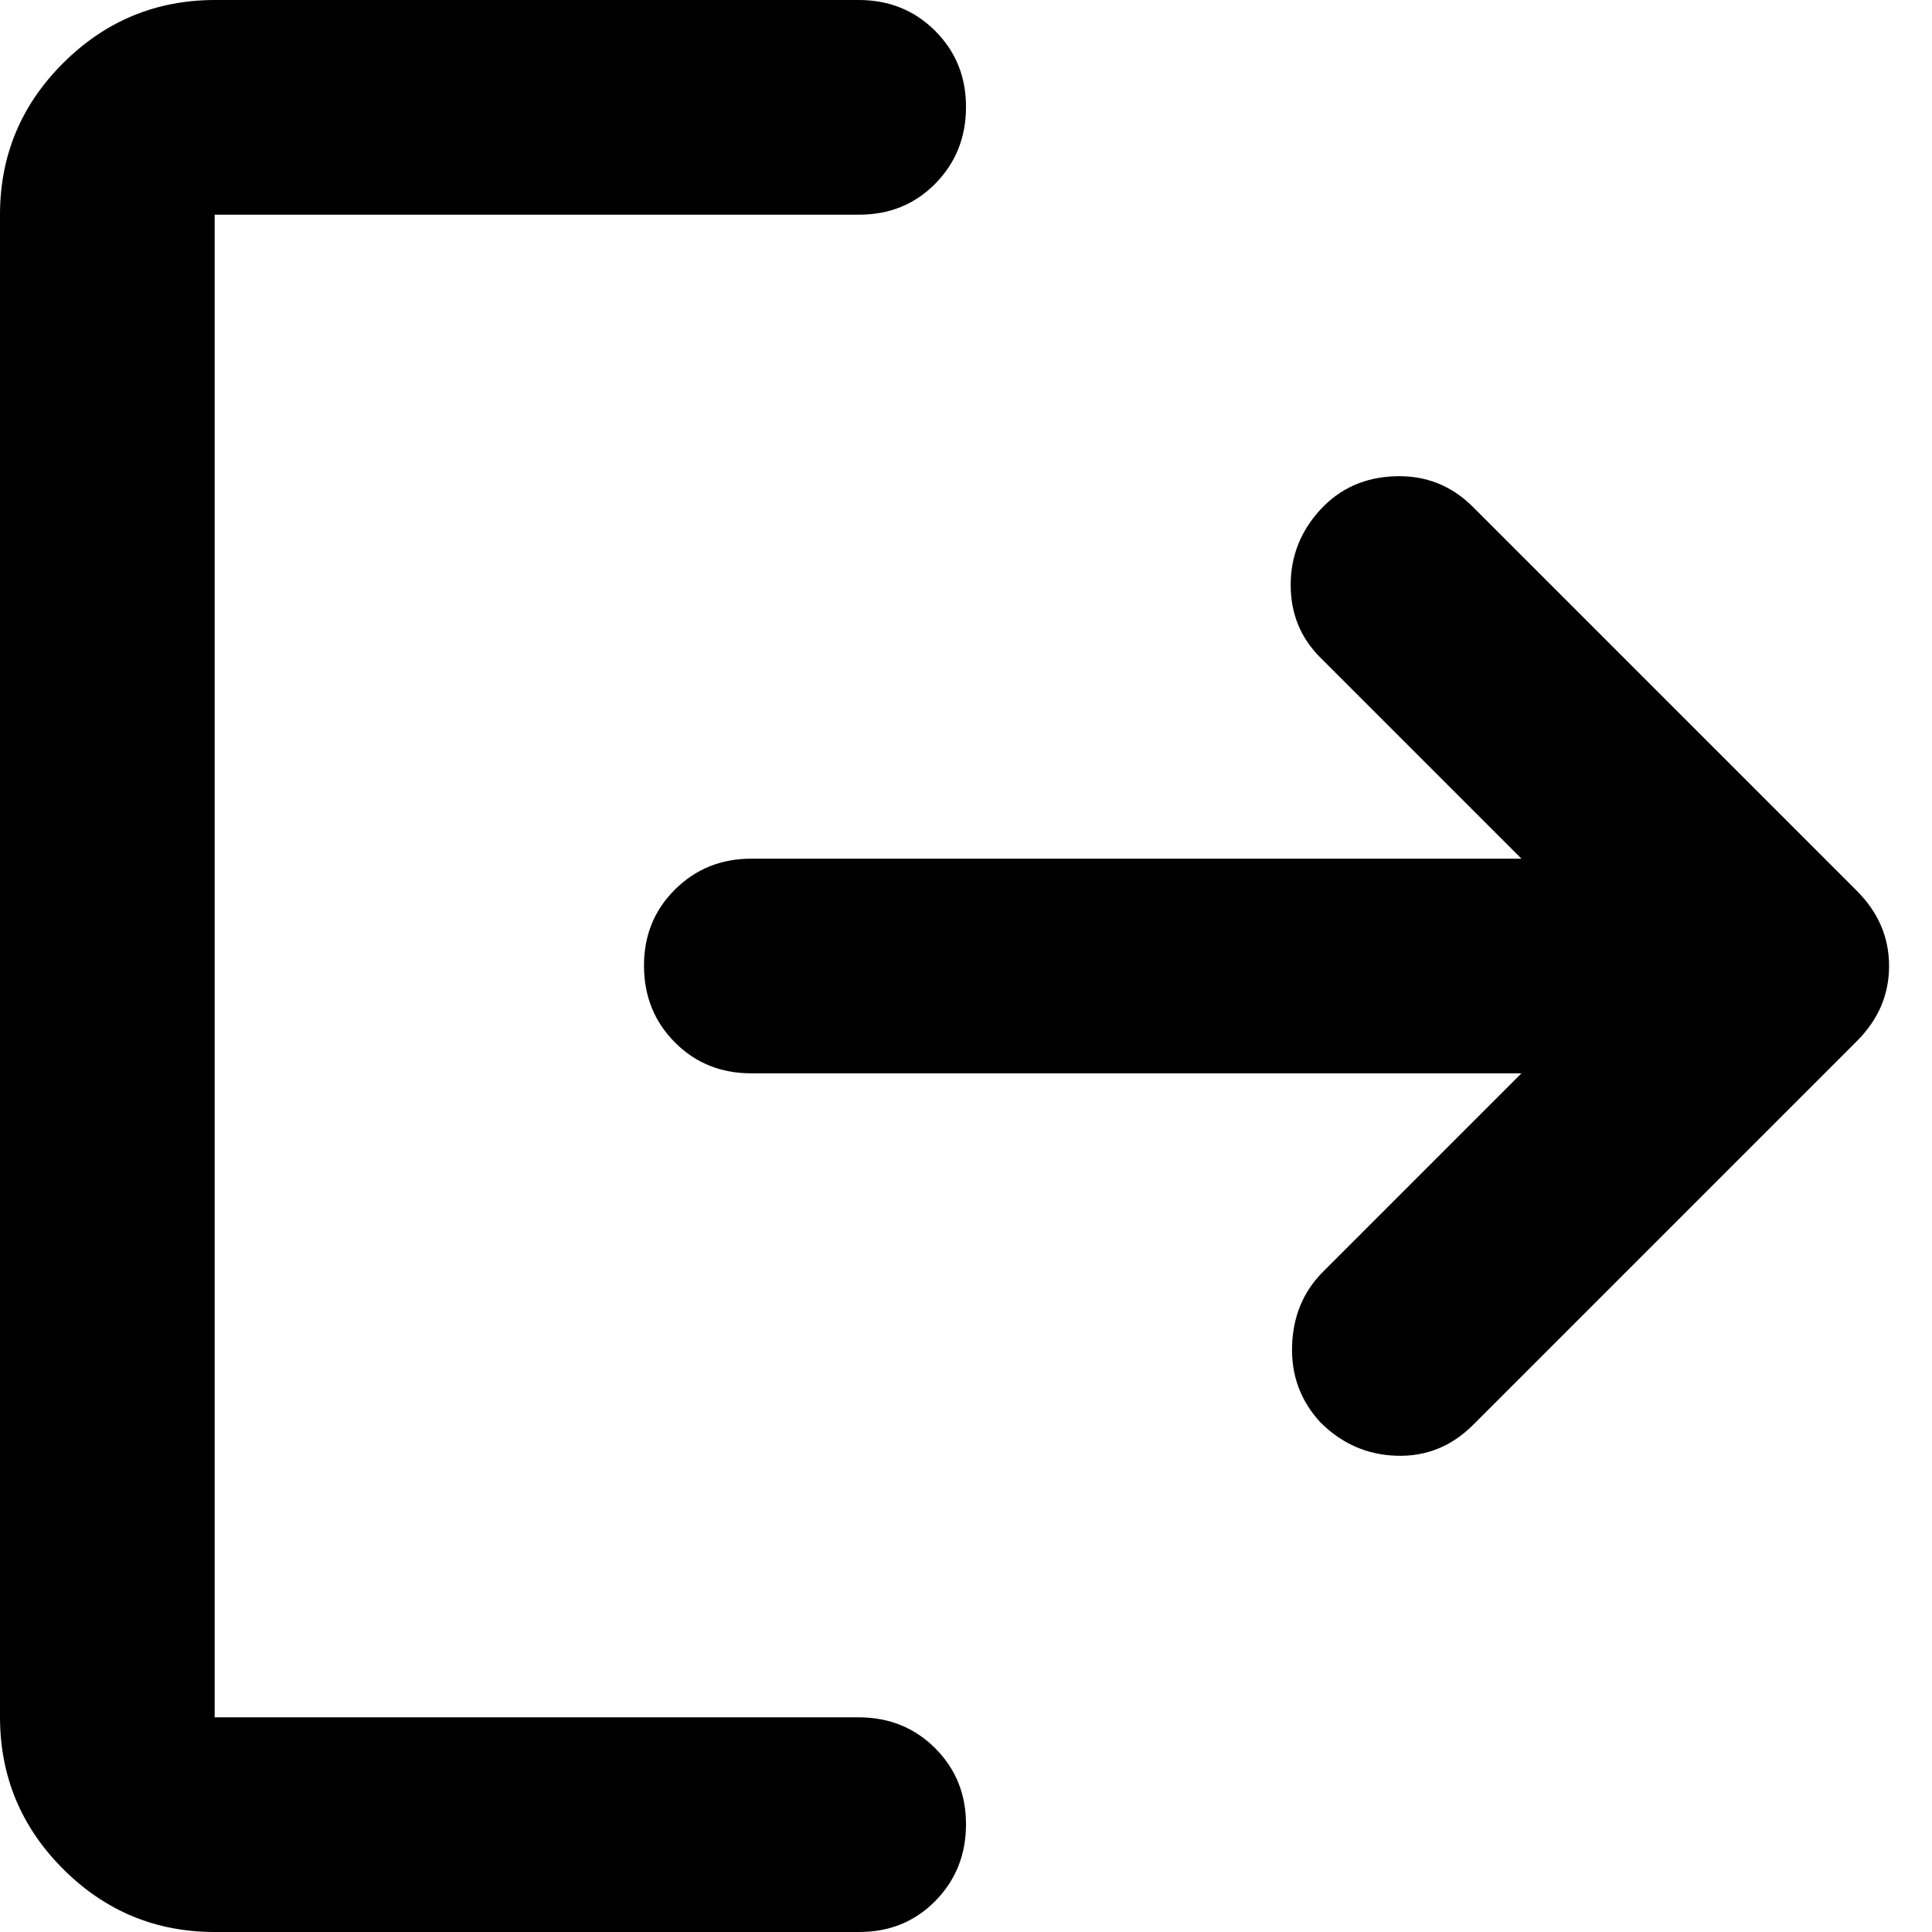
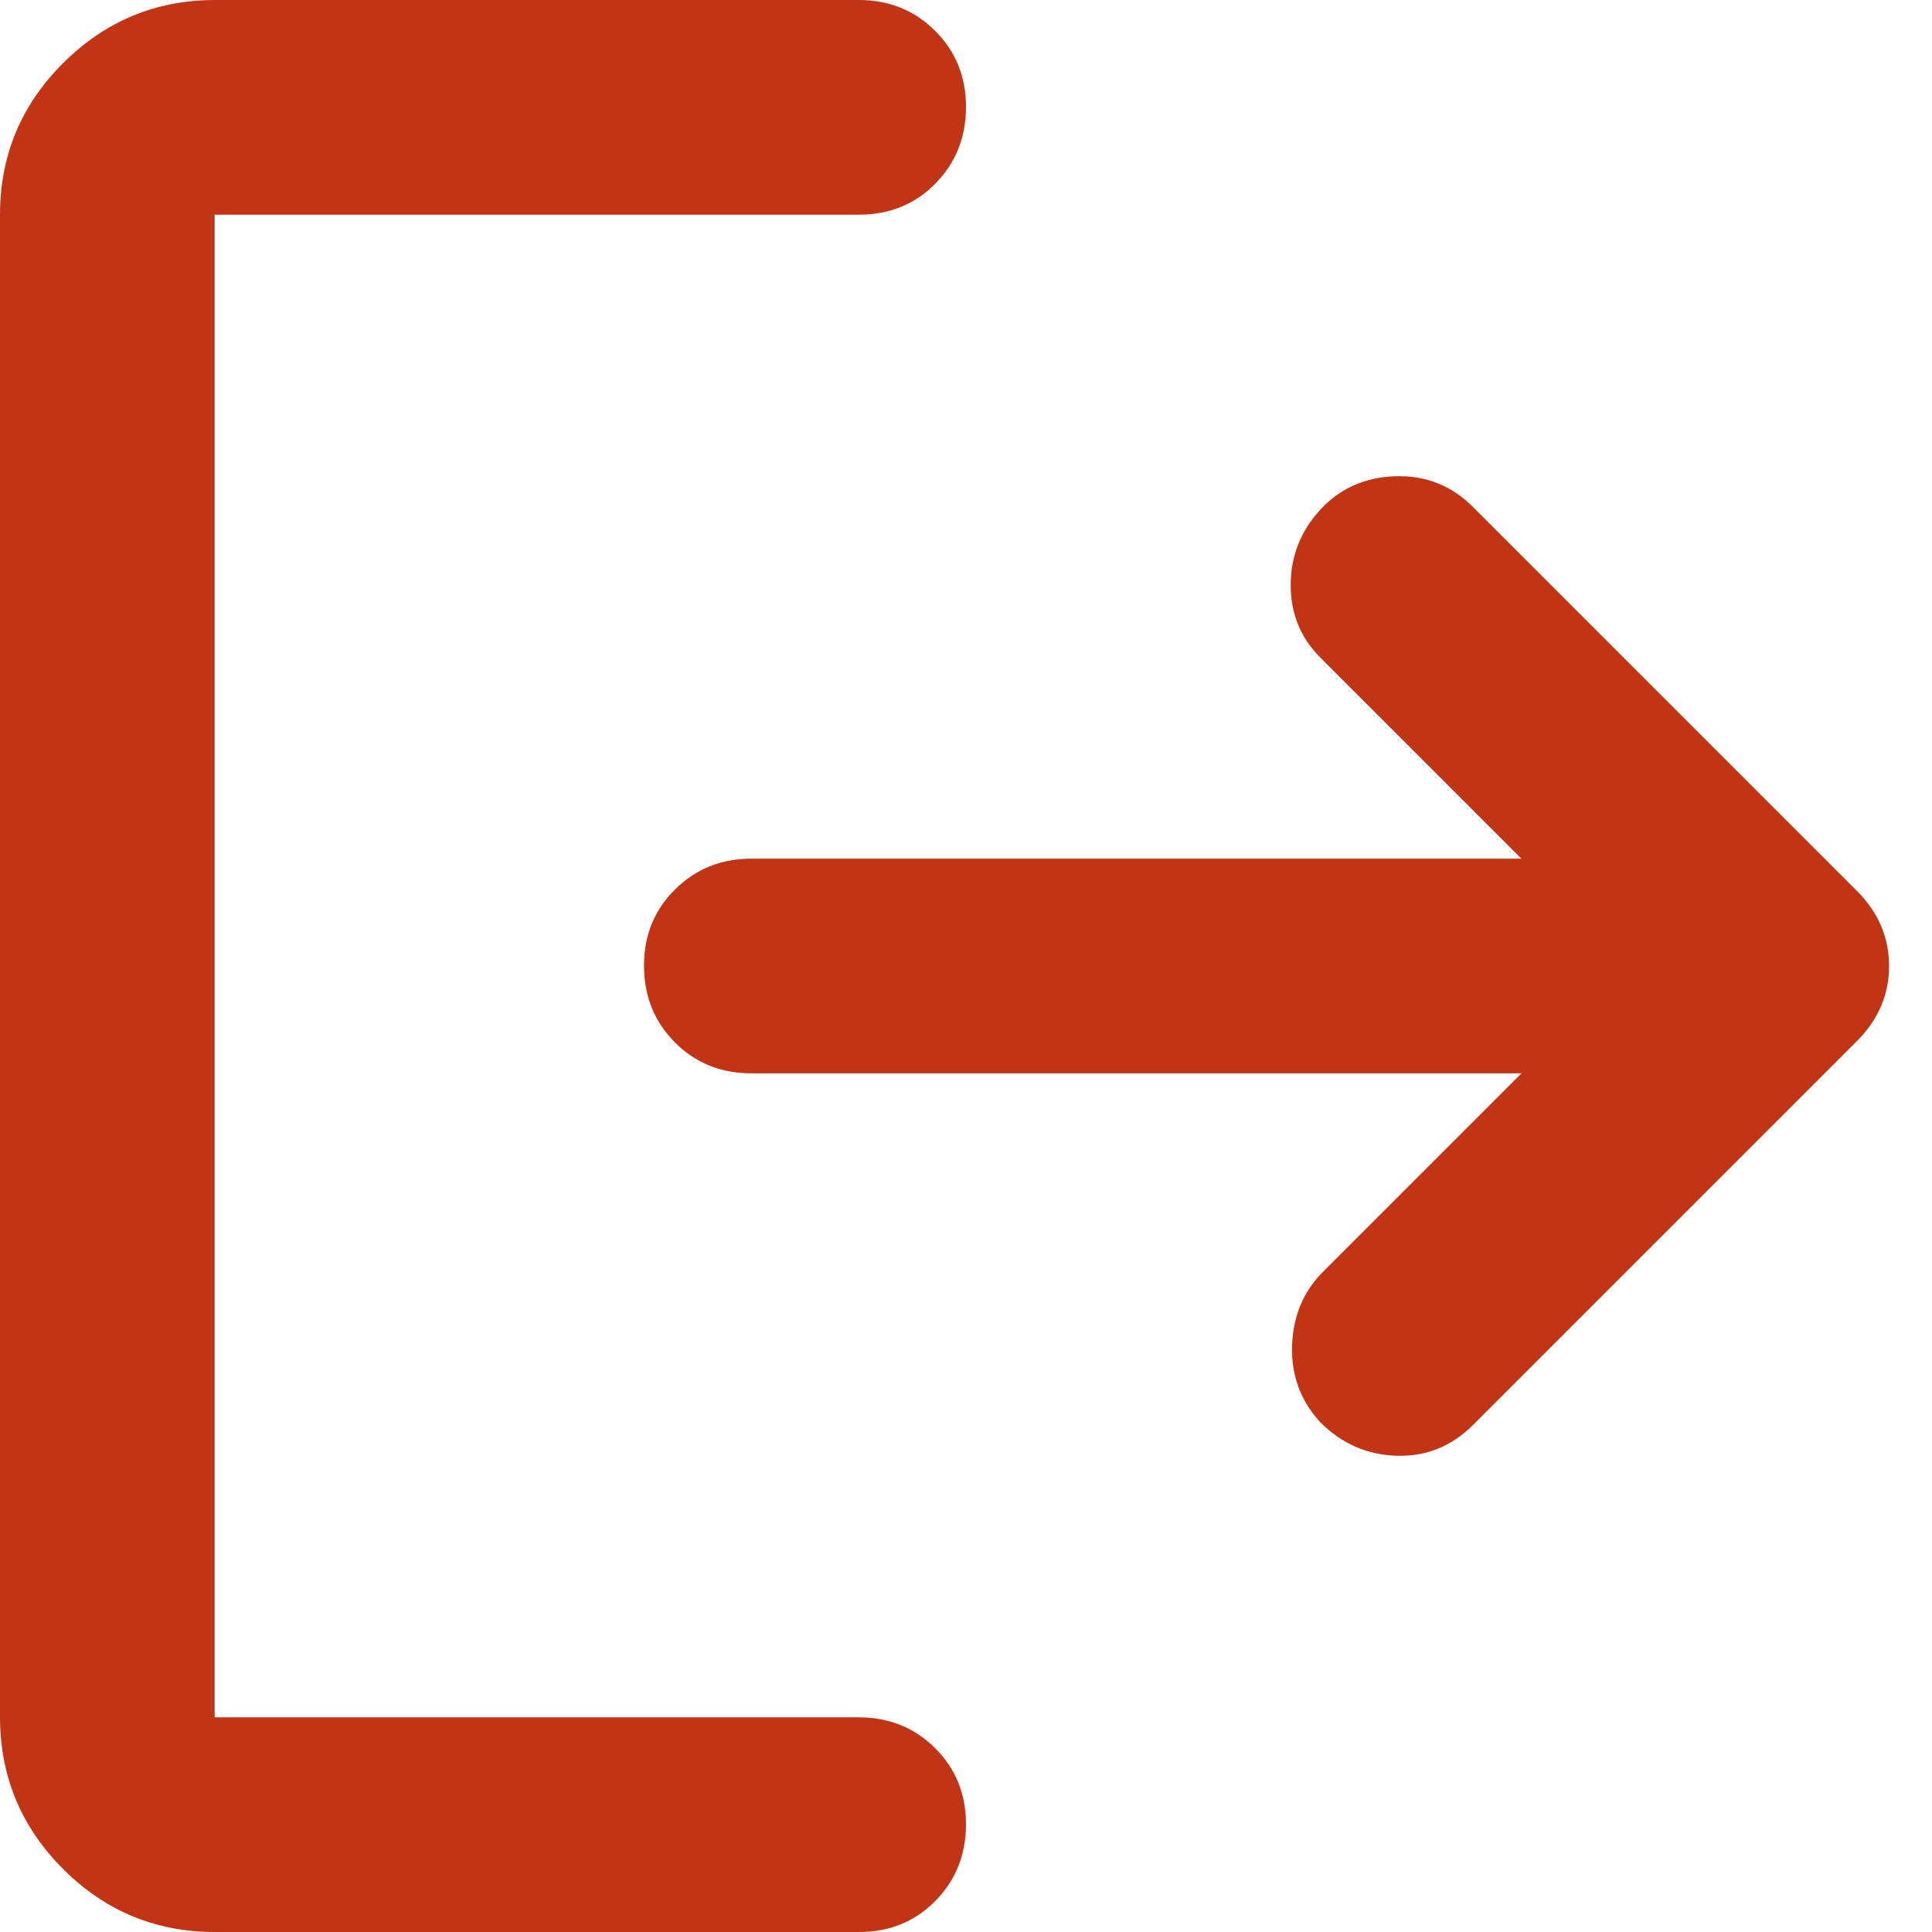
<svg xmlns="http://www.w3.org/2000/svg" width="18" height="18" viewBox="0 0 18 18" fill="none">
-   <path d="M2 18C1.45 18 0.979 17.804 0.588 17.413C0.197 17.022 0.001 16.551 0 16V2C0 1.45 0.196 0.979 0.588 0.588C0.98 0.197 1.451 0.001 2 0H8C8.283 0 8.521 0.096 8.713 0.288C8.905 0.48 9.001 0.717 9 1C8.999 1.283 8.903 1.52 8.712 1.713C8.521 1.906 8.283 2.001 8 2H2V16H8C8.283 16 8.521 16.096 8.713 16.288C8.905 16.48 9.001 16.717 9 17C8.999 17.283 8.903 17.52 8.712 17.713C8.521 17.906 8.283 18.001 8 18H2ZM14.175 10H7C6.717 10 6.479 9.904 6.288 9.712C6.097 9.52 6.001 9.283 6 9C5.999 8.717 6.095 8.48 6.288 8.288C6.481 8.096 6.718 8 7 8H14.175L12.3 6.125C12.117 5.942 12.025 5.717 12.025 5.45C12.025 5.183 12.117 4.95 12.3 4.75C12.483 4.55 12.717 4.446 13 4.437C13.283 4.428 13.525 4.524 13.725 4.725L17.3 8.3C17.5 8.5 17.6 8.733 17.6 9C17.6 9.267 17.5 9.5 17.3 9.7L13.725 13.275C13.525 13.475 13.288 13.571 13.013 13.563C12.738 13.555 12.501 13.451 12.3 13.25C12.117 13.05 12.029 12.813 12.038 12.538C12.047 12.263 12.142 12.034 12.325 11.85L14.175 10Z" fill="black" />
+   <path d="M2 18C1.45 18 0.979 17.804 0.588 17.413C0.197 17.022 0.001 16.551 0 16V2C0 1.45 0.196 0.979 0.588 0.588C0.98 0.197 1.451 0.001 2 0H8C8.283 0 8.521 0.096 8.713 0.288C8.905 0.48 9.001 0.717 9 1C8.999 1.283 8.903 1.52 8.712 1.713C8.521 1.906 8.283 2.001 8 2H2V16H8C8.283 16 8.521 16.096 8.713 16.288C8.905 16.48 9.001 16.717 9 17C8.999 17.283 8.903 17.52 8.712 17.713C8.521 17.906 8.283 18.001 8 18H2ZM14.175 10H7C6.717 10 6.479 9.904 6.288 9.712C6.097 9.52 6.001 9.283 6 9C5.999 8.717 6.095 8.48 6.288 8.288C6.481 8.096 6.718 8 7 8H14.175L12.3 6.125C12.117 5.942 12.025 5.717 12.025 5.45C12.025 5.183 12.117 4.95 12.3 4.75C12.483 4.55 12.717 4.446 13 4.437C13.283 4.428 13.525 4.524 13.725 4.725L17.3 8.3C17.5 8.5 17.6 8.733 17.6 9C17.6 9.267 17.5 9.5 17.3 9.7L13.725 13.275C13.525 13.475 13.288 13.571 13.013 13.563C12.738 13.555 12.501 13.451 12.3 13.25C12.117 13.05 12.029 12.813 12.038 12.538C12.047 12.263 12.142 12.034 12.325 11.85L14.175 10Z" fill="#C13515" />
</svg>
